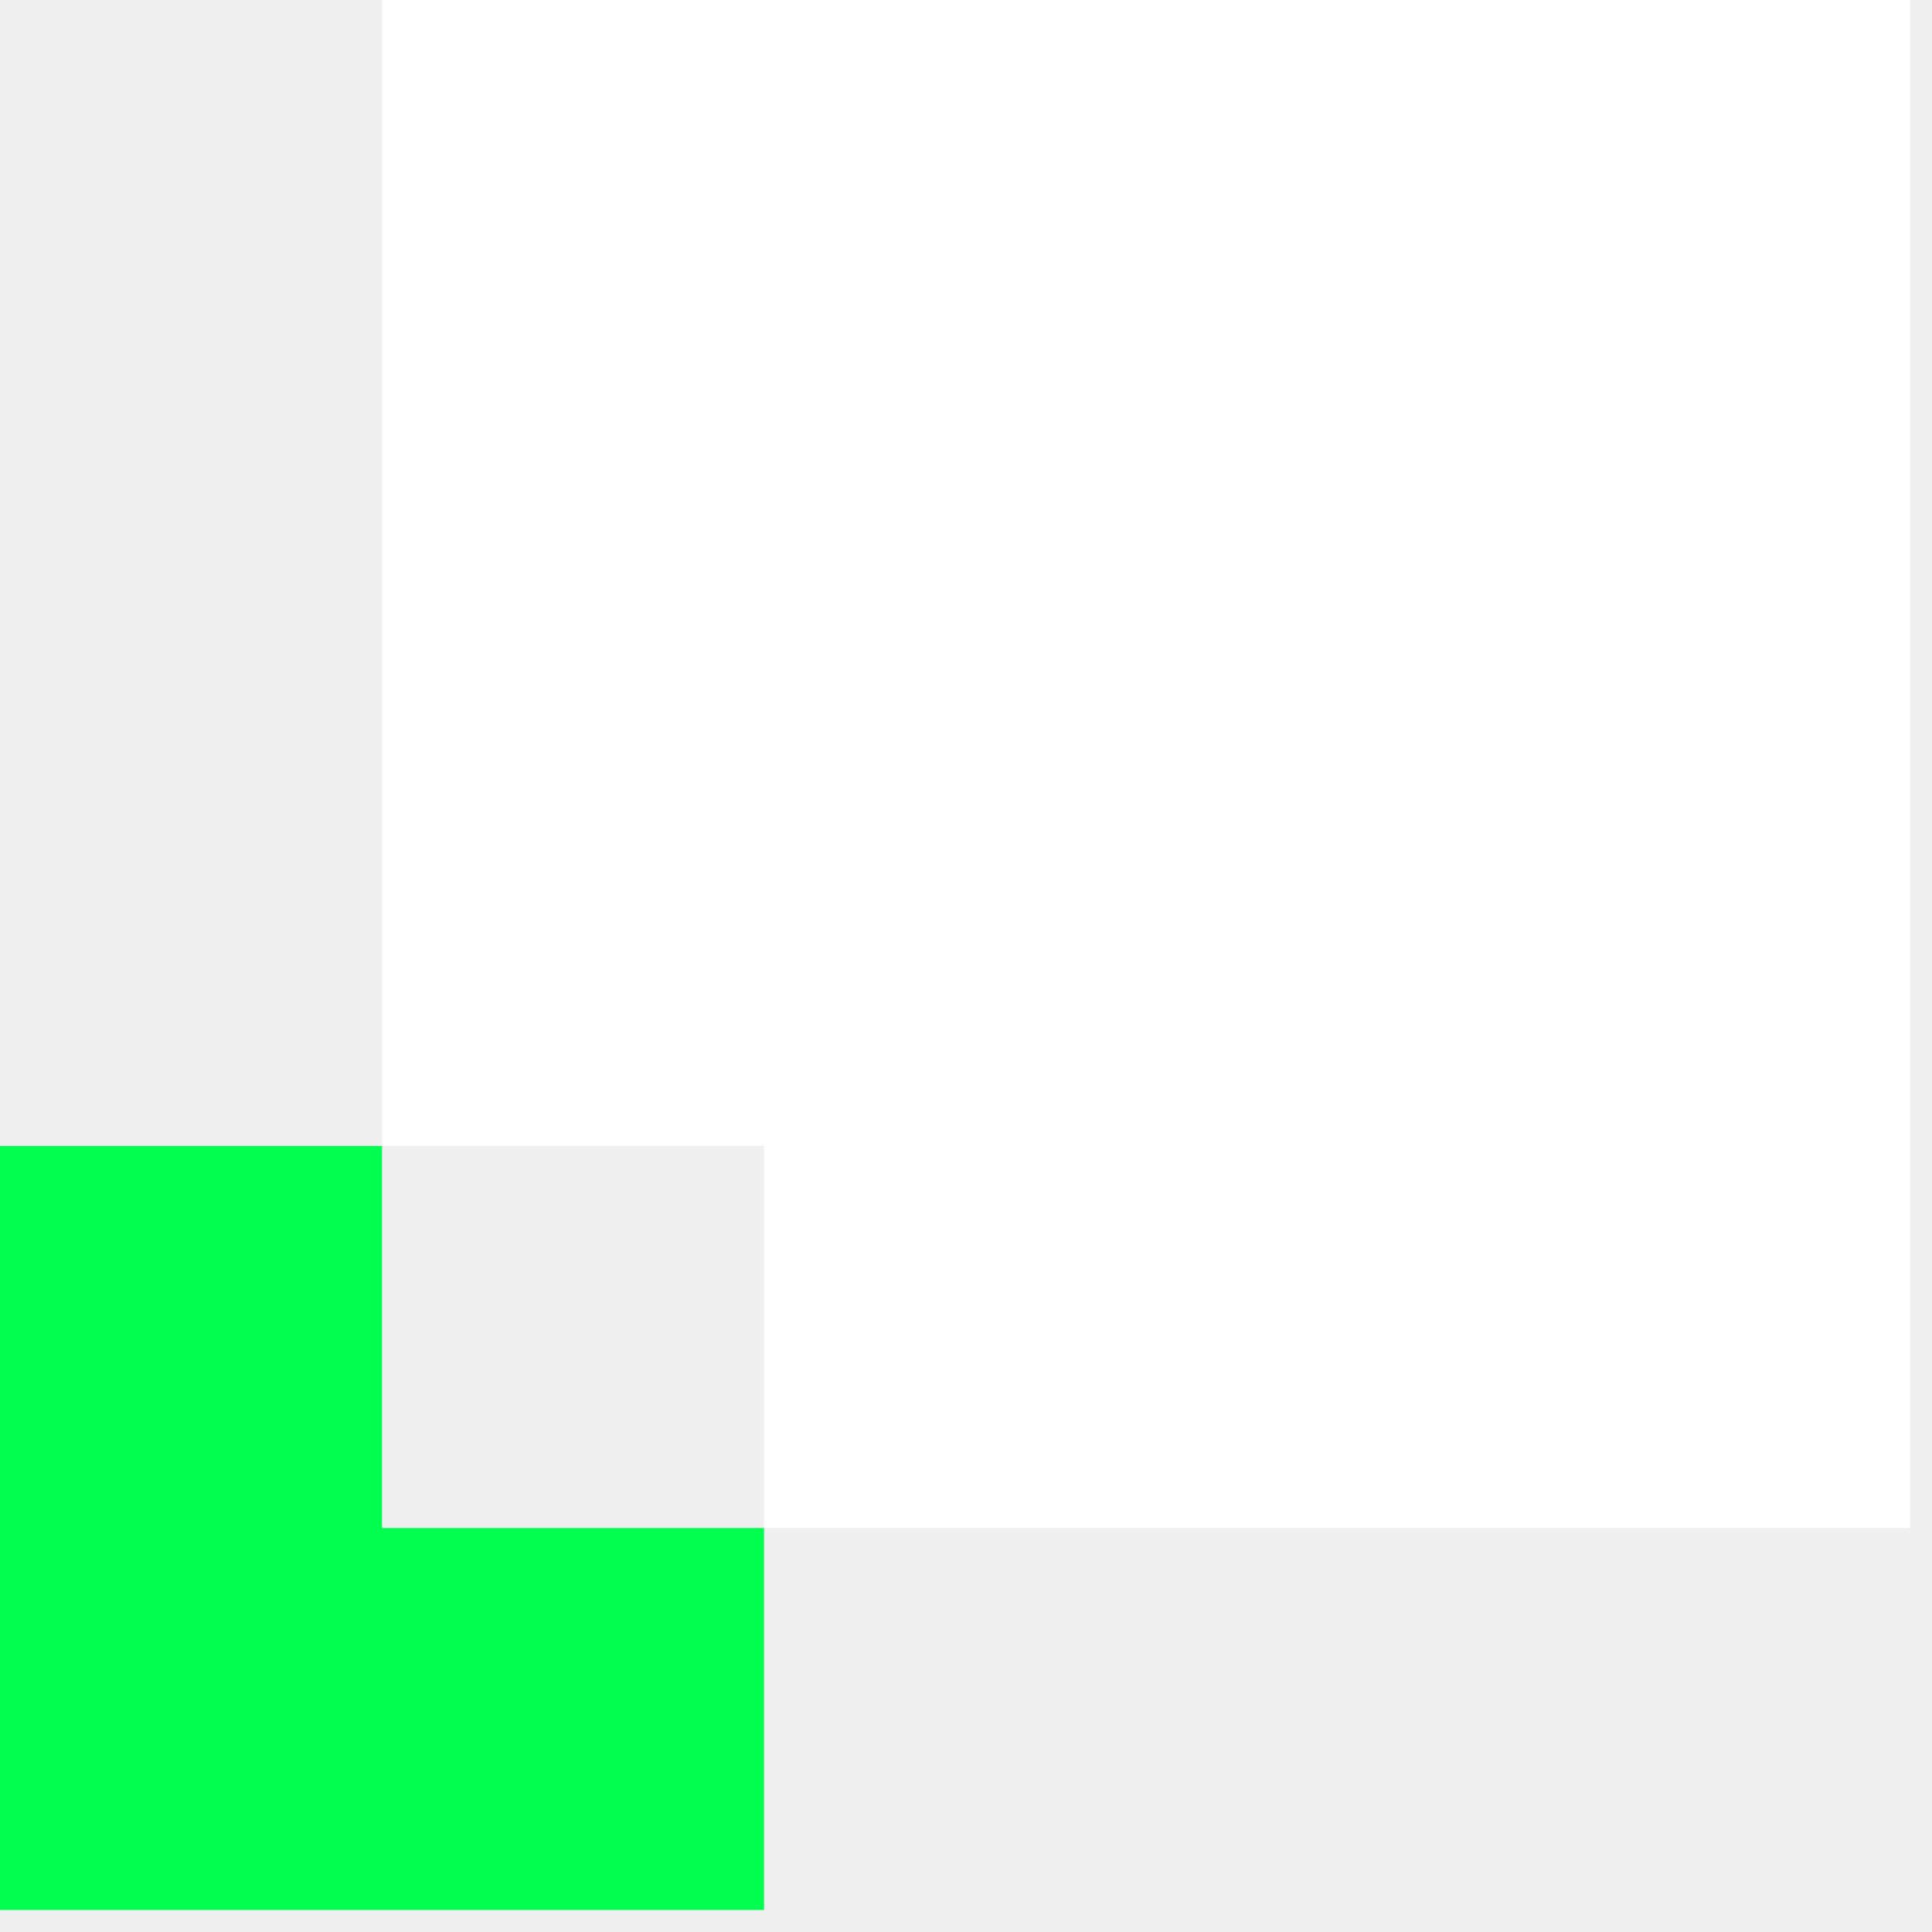
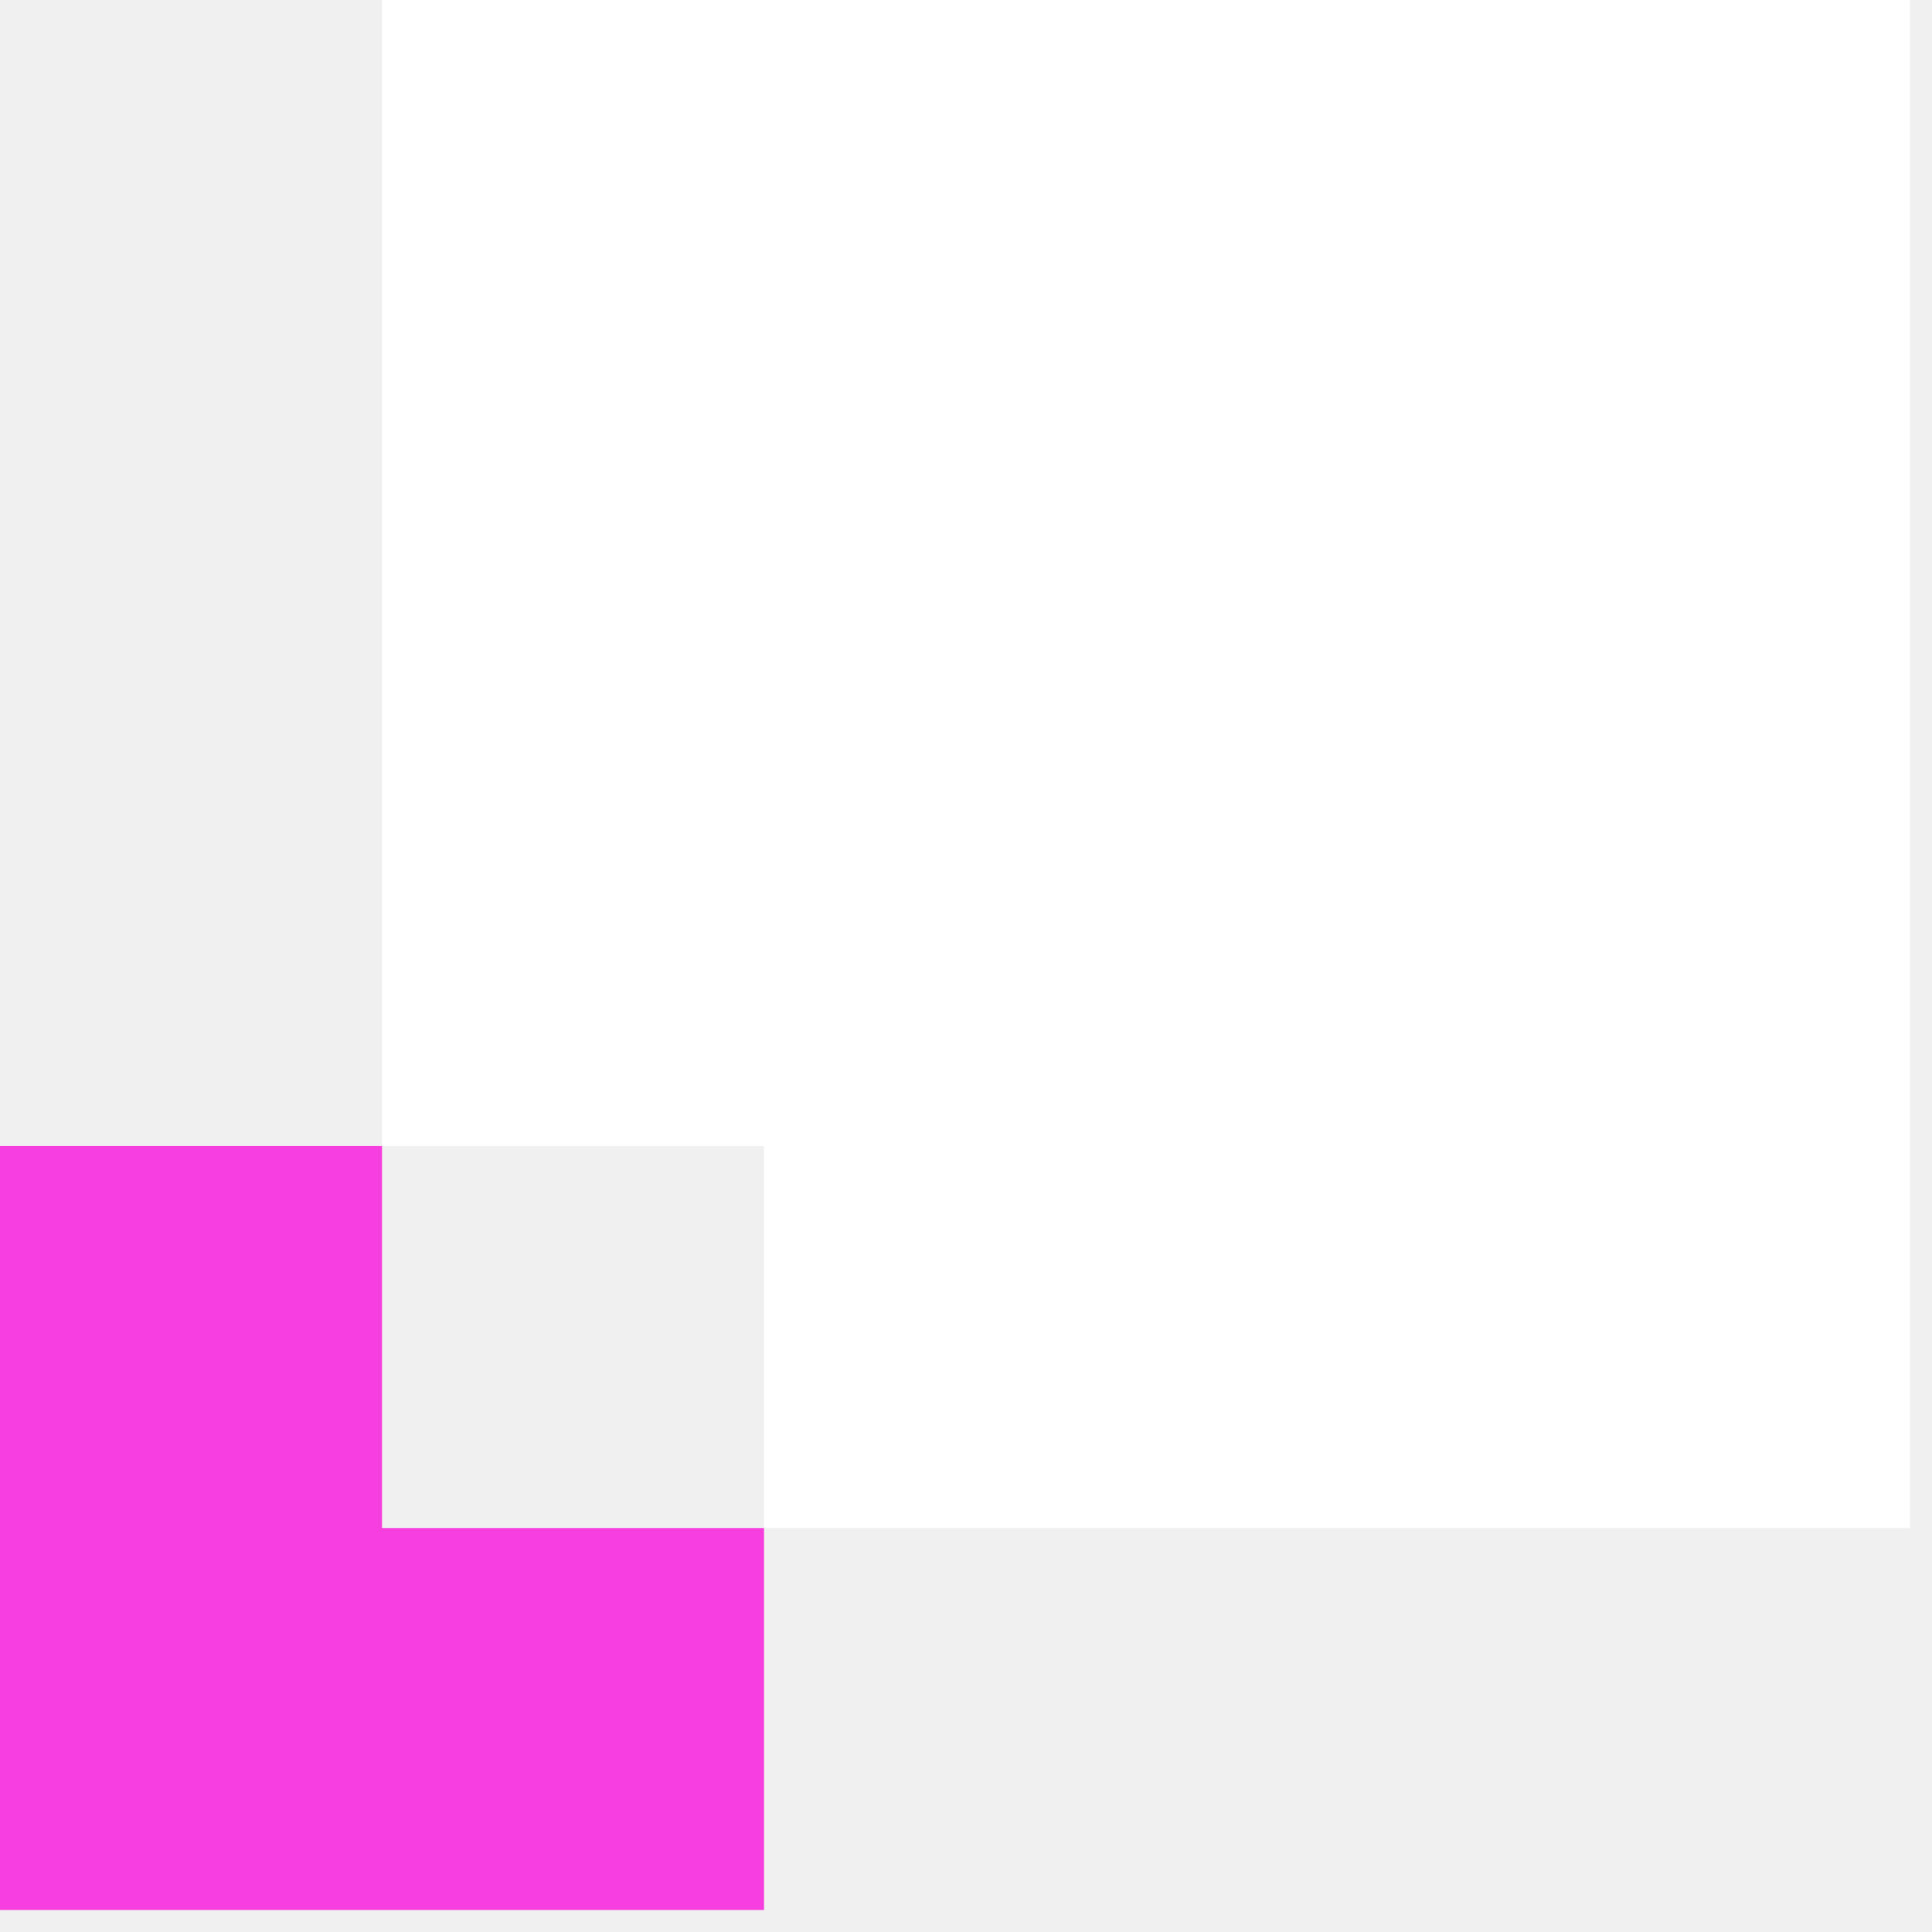
<svg xmlns="http://www.w3.org/2000/svg" width="73" height="73" viewBox="0 0 73 73" fill="none">
  <path d="M72.169 0H14.434V43.302H28.868V57.736H72.169V0Z" fill="white" />
-   <path d="M14.434 57.736V43.302H0V72.169H28.868V57.736H14.434Z" fill="#01FF4F" />
+   <path d="M14.434 57.736V43.302H0V72.169H28.868V57.736H14.434Z" fill="#F73EDE" />
</svg>
